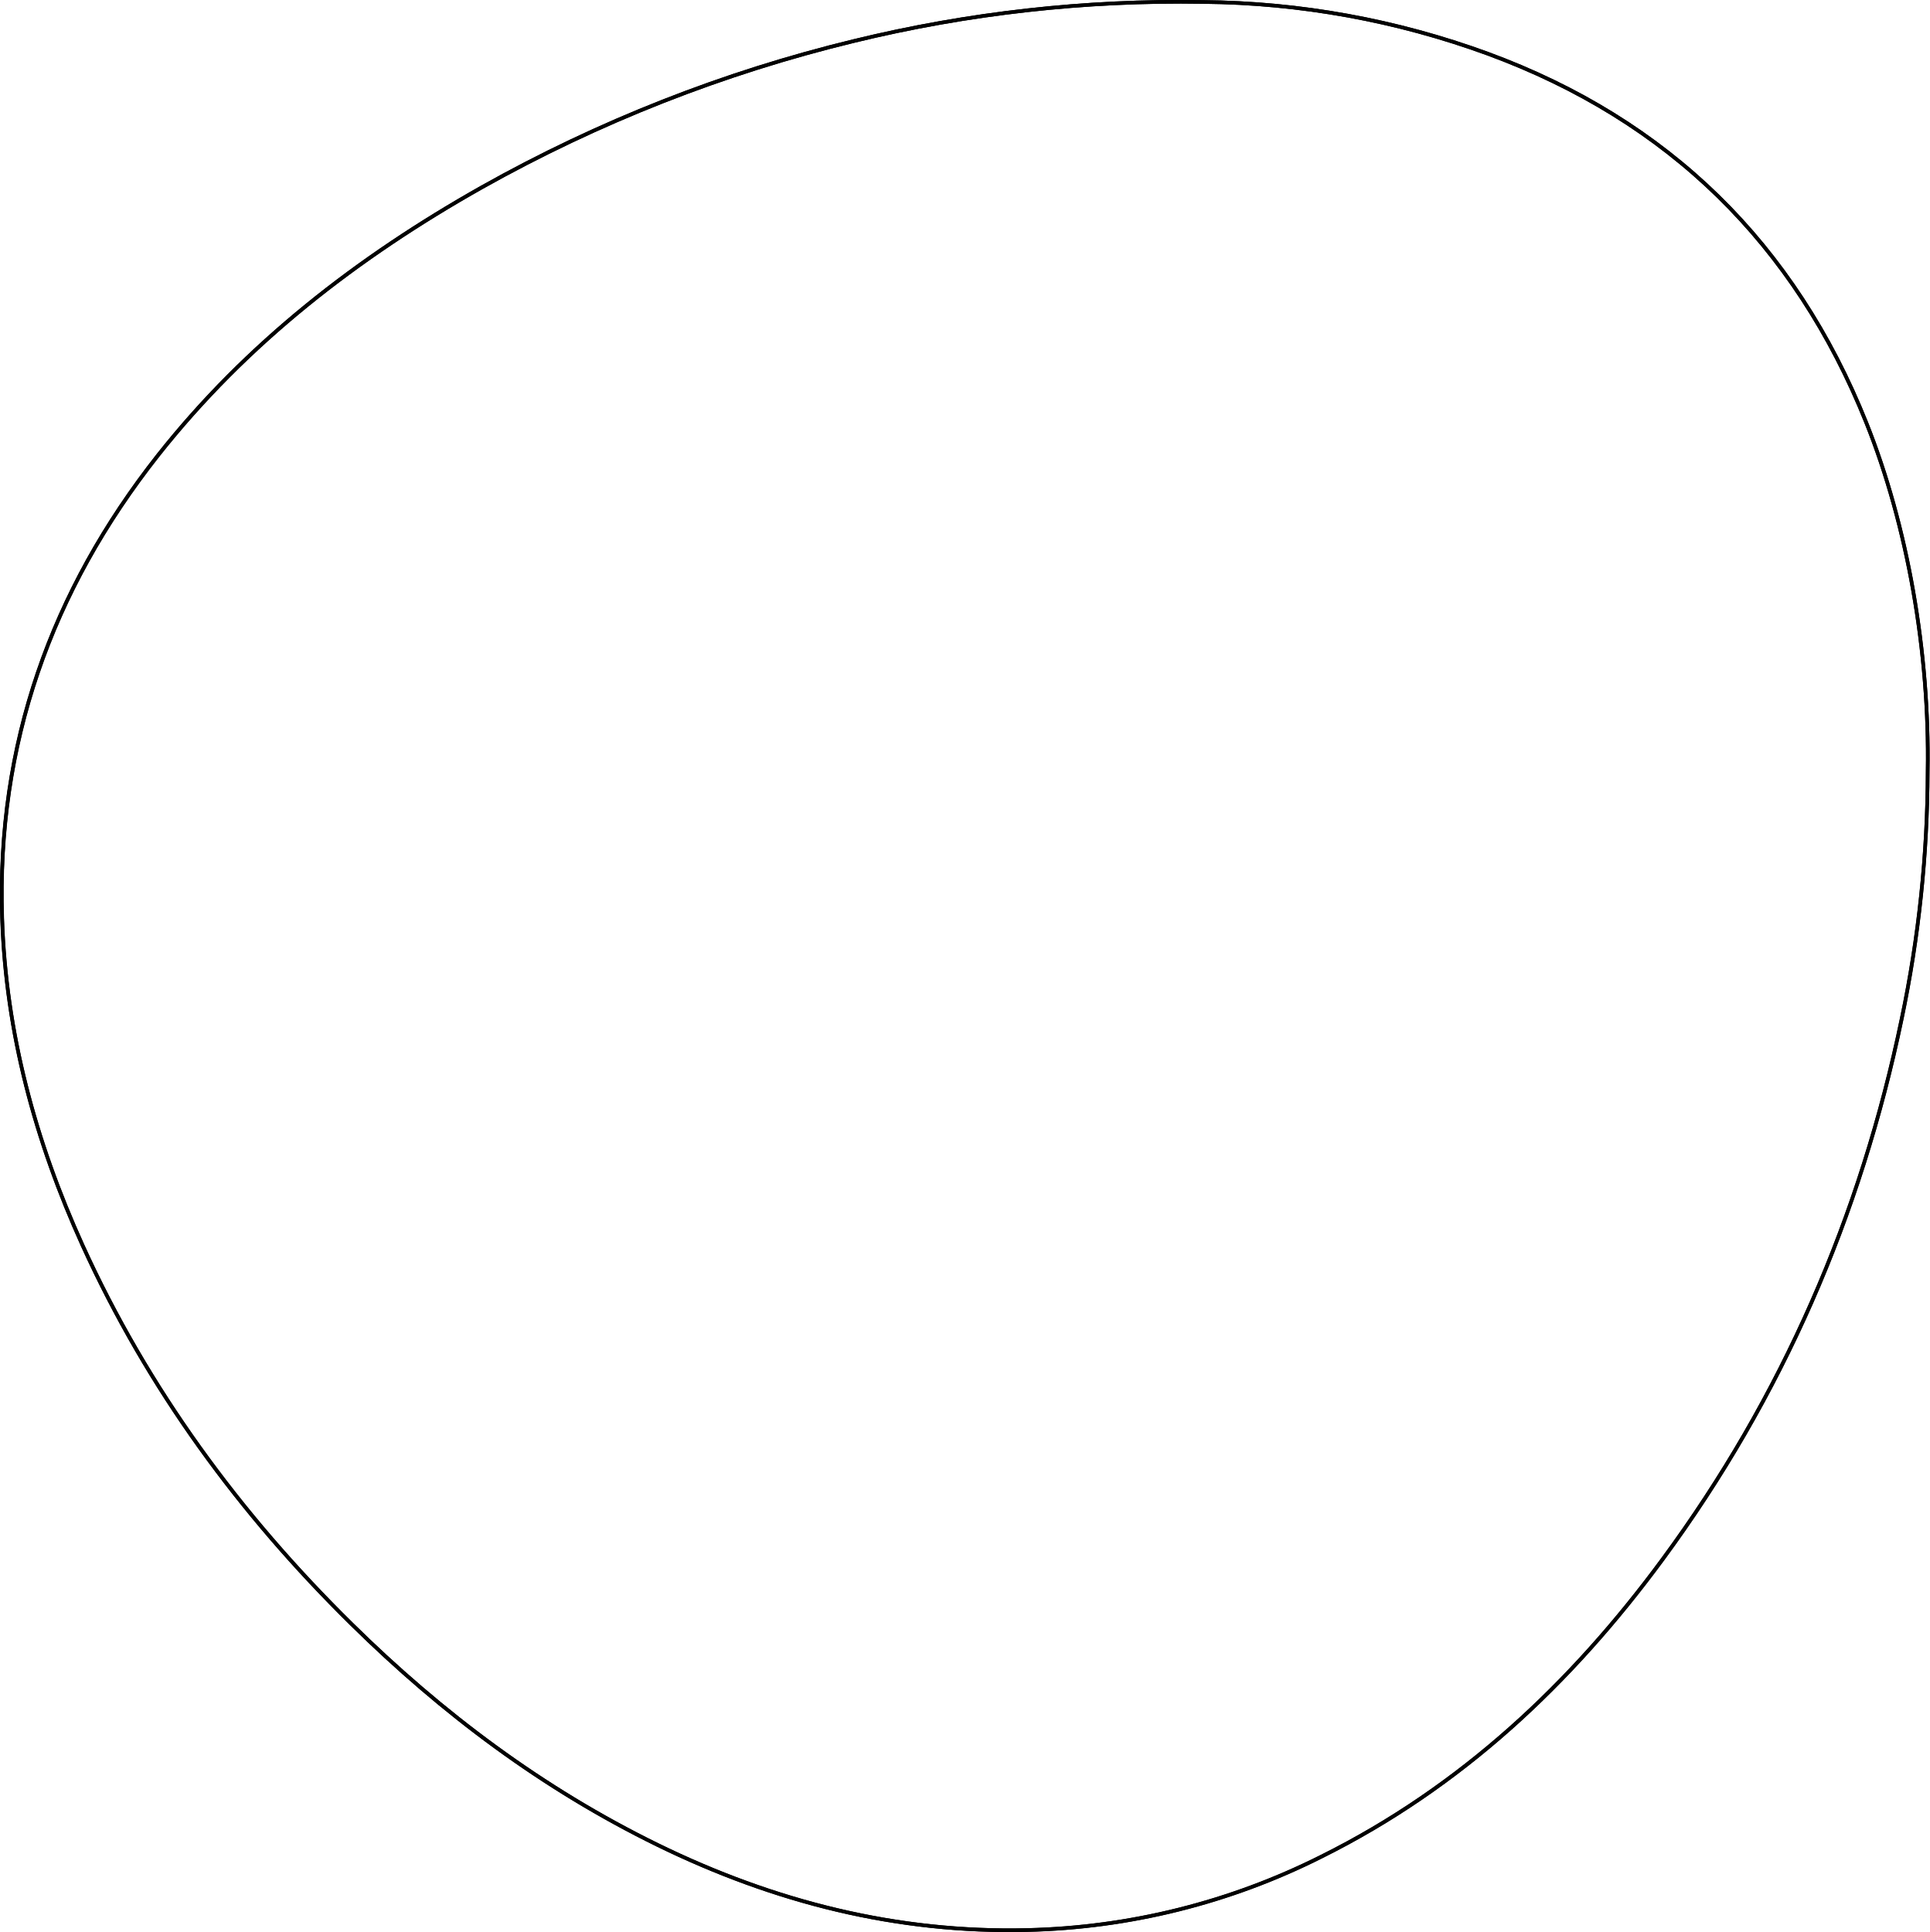
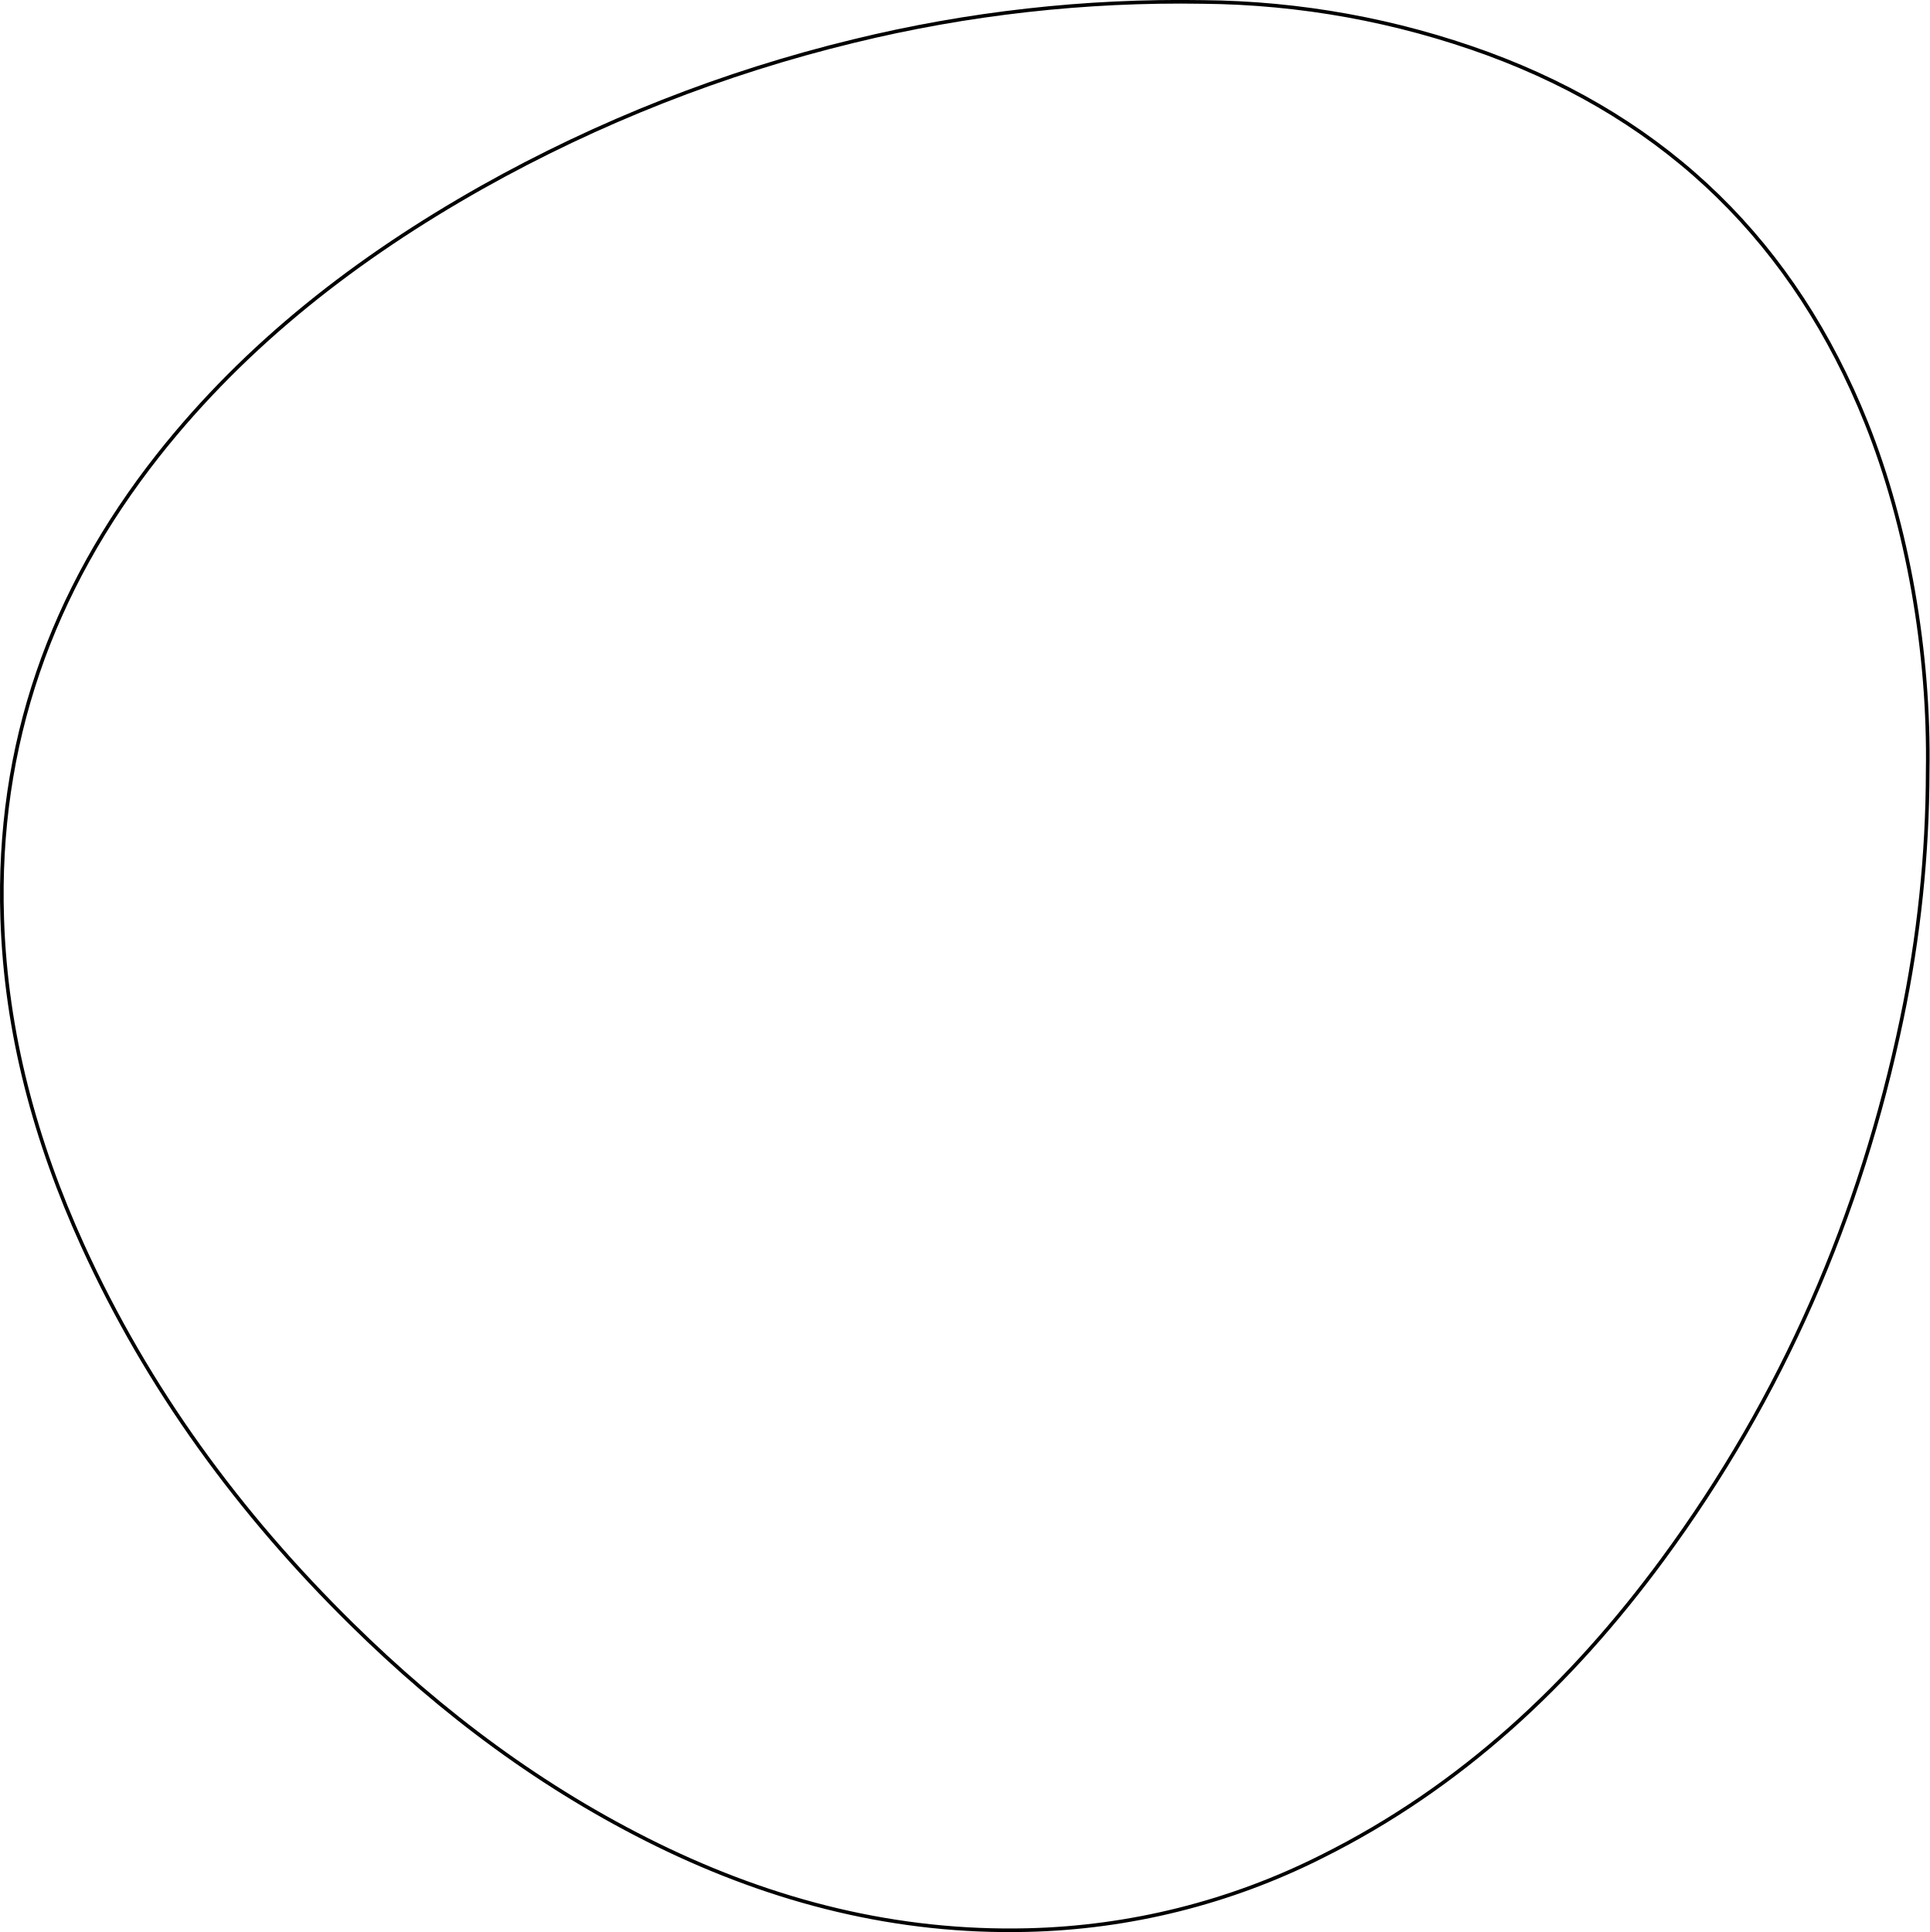
<svg xmlns="http://www.w3.org/2000/svg" viewBox="0 0 532.53 533.28">
  <defs>
    <style>.cls-1{fill:none;stroke:#000;stroke-miterlimit:10;}</style>
  </defs>
-   <g id="Ebene_2" data-name="Ebene 2">
-     <g id="Ebene_1-2" data-name="Ebene 1">
-       <path class="cls-1" d="M532,212.87c.55-32.75-5.54-67.71-16.94-96.18C495.3,67.35,460.51,33.19,410.6,14.82A234.65,234.65,0,0,0,332,.54a379.75,379.75,0,0,0-96.4,10.8A403.86,403.86,0,0,0,133,51.71c-34.22,19.3-64.9,43-89.39,74C14.11,163.16-.95,205.54.61,253.44c1,31.65,9.15,61.63,22.2,90.32,18,39.59,43.28,74.05,74.21,104.5,25,24.66,52.83,45.49,84.49,61,32.18,15.74,66.05,24.35,102,23.49a190.45,190.45,0,0,0,81.28-20.31c38.46-19.16,68.84-47.72,94.07-82,33-44.84,54.67-94.79,66-149.26A335.8,335.8,0,0,0,532,212.87Z" />
-       <path class="cls-1" d="M532,212.87a335.8,335.8,0,0,1-7.18,68.29c-11.29,54.47-33,104.42-66,149.26-25.23,34.27-55.61,62.83-94.07,82a190.45,190.45,0,0,1-81.28,20.31c-35.95.86-69.82-7.75-102-23.49-31.66-15.48-59.44-36.31-84.49-61-30.93-30.45-56.21-64.91-74.21-104.5-13-28.69-21.17-58.67-22.2-90.32-1.56-47.9,13.5-90.28,43-127.72,24.49-31,55.17-54.71,89.39-74A403.86,403.86,0,0,1,235.57,11.34,379.75,379.75,0,0,1,332,.54,234.65,234.65,0,0,1,410.6,14.82c49.91,18.37,84.7,52.53,104.46,101.87C526.46,145.16,532.55,180.12,532,212.87Z" />
-     </g>
-   </g>
+   <path class="cls-1" d="M532,212.87c.55-32.75-5.54-67.71-16.94-96.18C495.3,67.35,460.51,33.19,410.6,14.82A234.65,234.65,0,0,0,332,.54a379.75,379.75,0,0,0-96.4,10.8A403.86,403.86,0,0,0,133,51.71c-34.22,19.3-64.9,43-89.39,74C14.11,163.16-.95,205.54.61,253.44c1,31.65,9.15,61.63,22.2,90.32,18,39.59,43.28,74.05,74.21,104.5,25,24.66,52.83,45.49,84.49,61,32.18,15.74,66.05,24.35,102,23.49a190.45,190.45,0,0,0,81.28-20.31c38.46-19.16,68.84-47.72,94.07-82,33-44.84,54.67-94.79,66-149.26A335.8,335.8,0,0,0,532,212.87Z" />
</svg>
